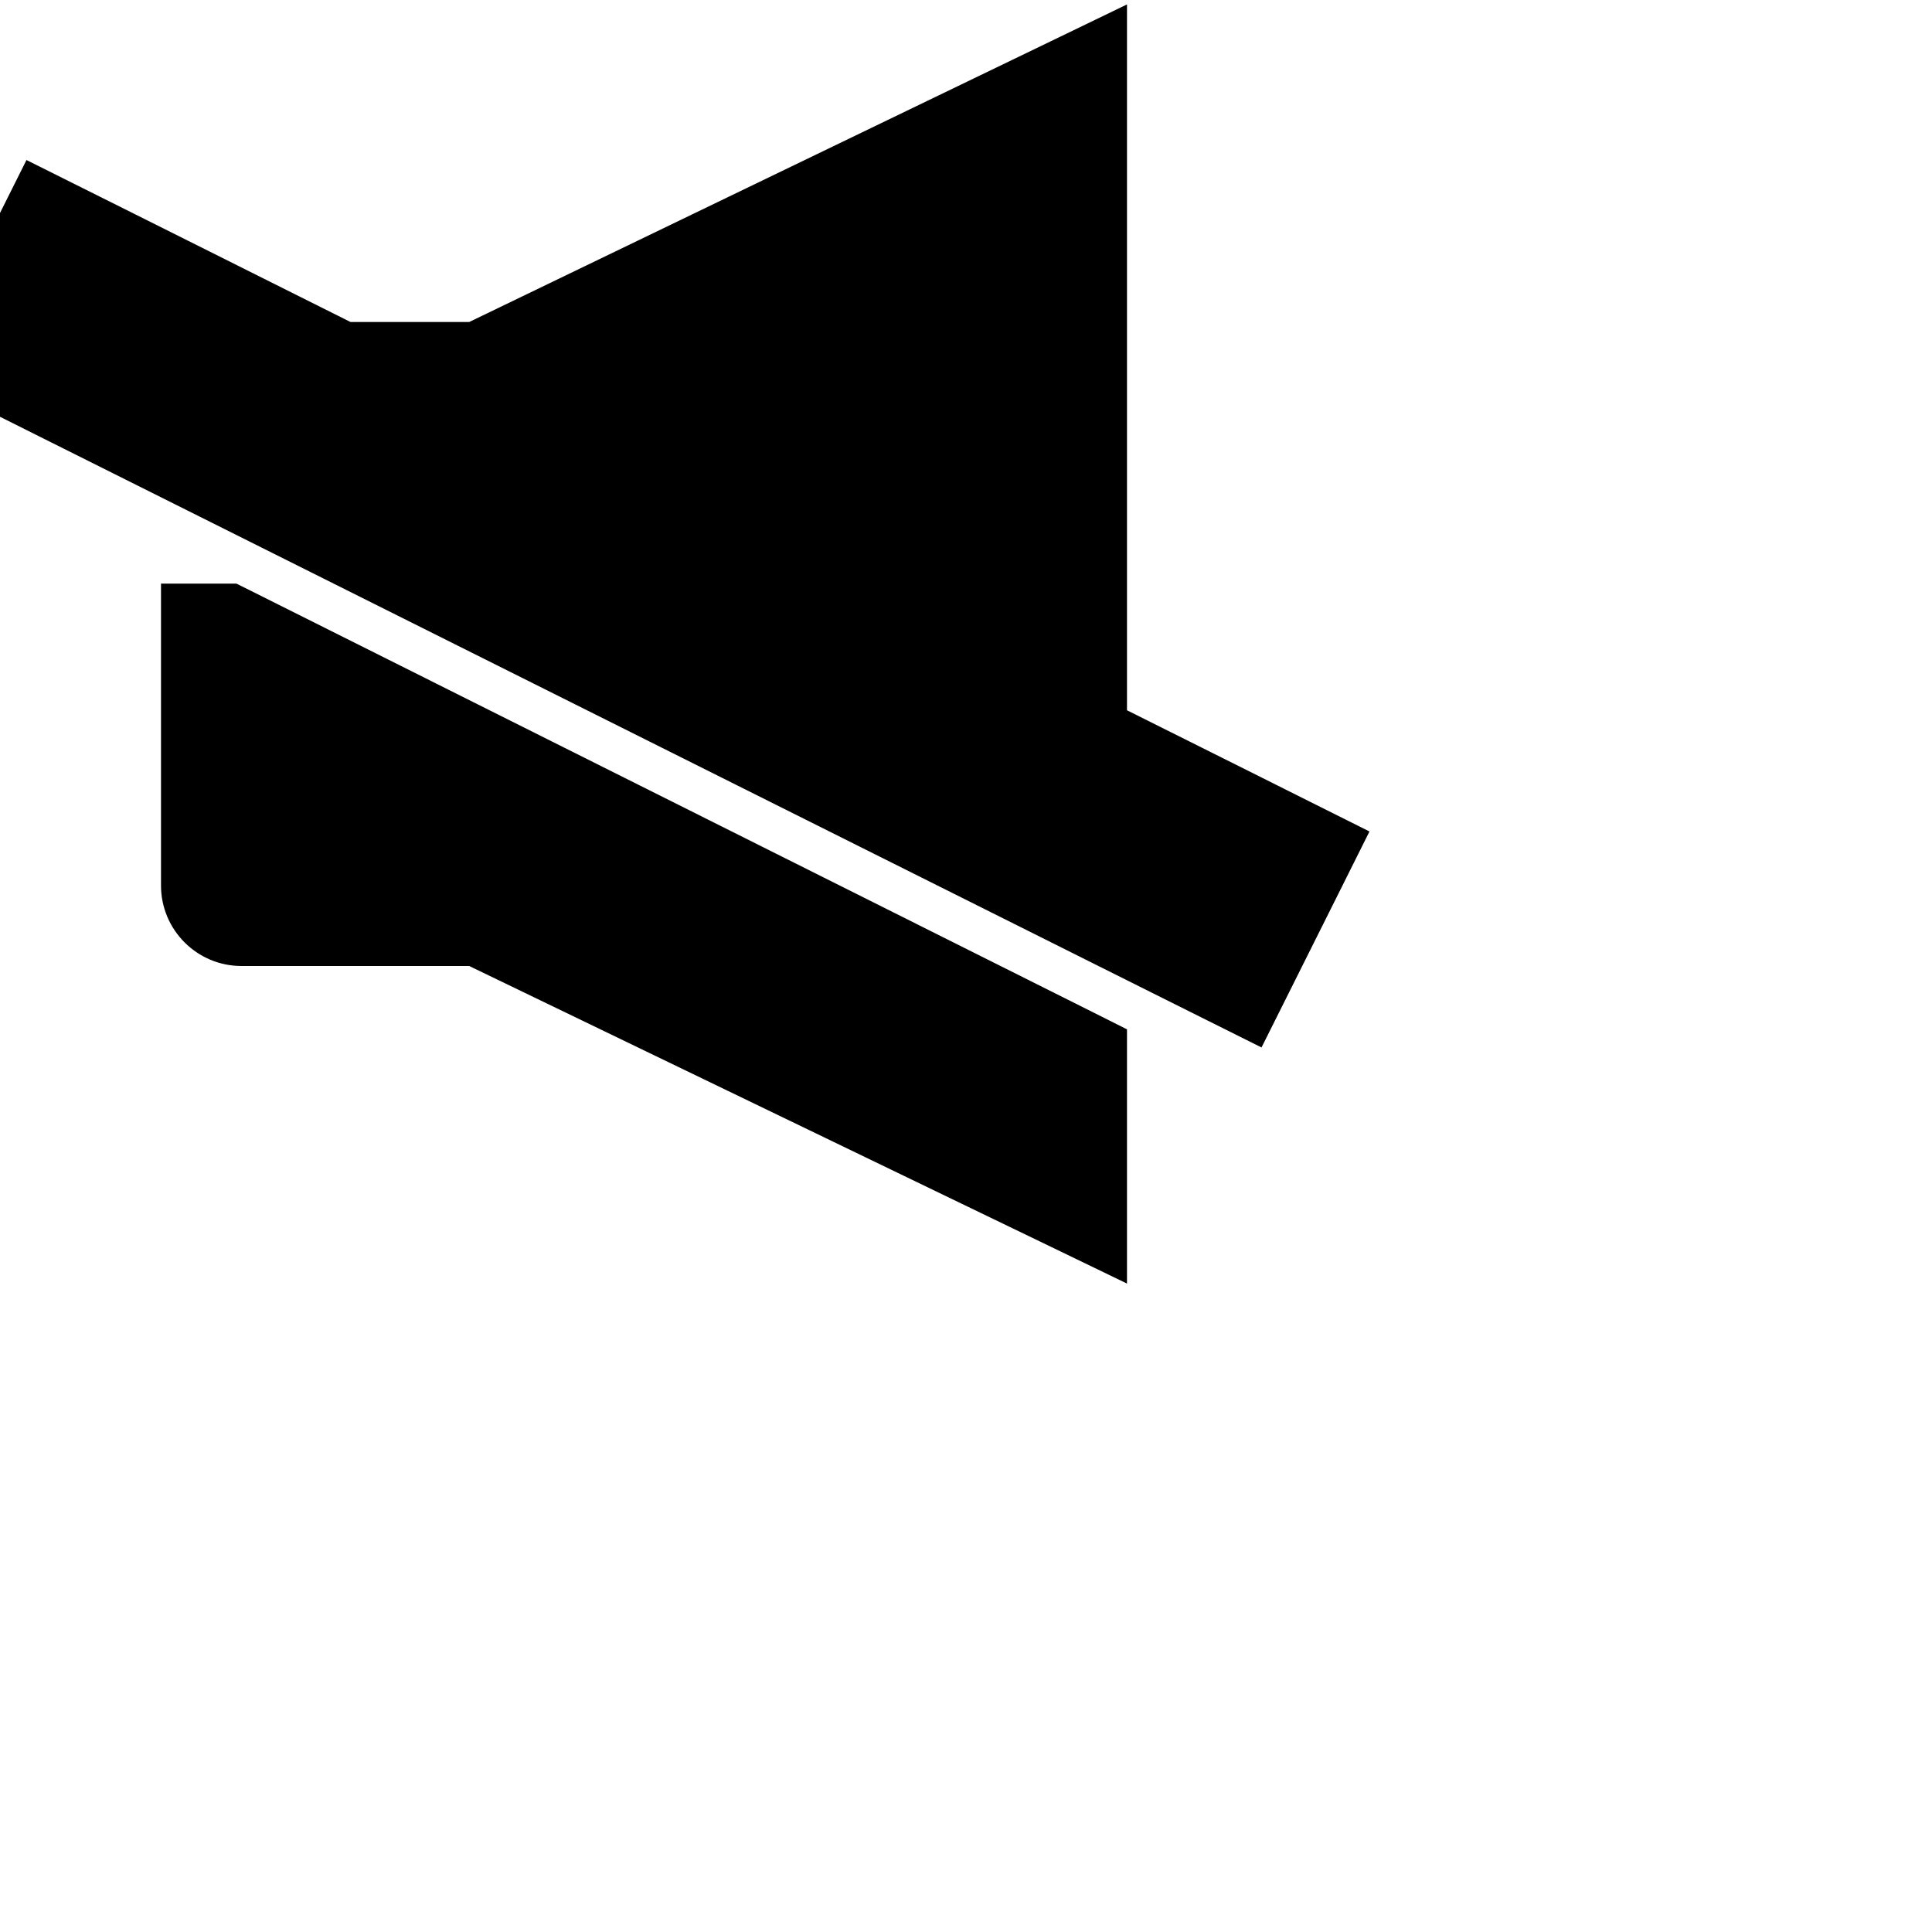
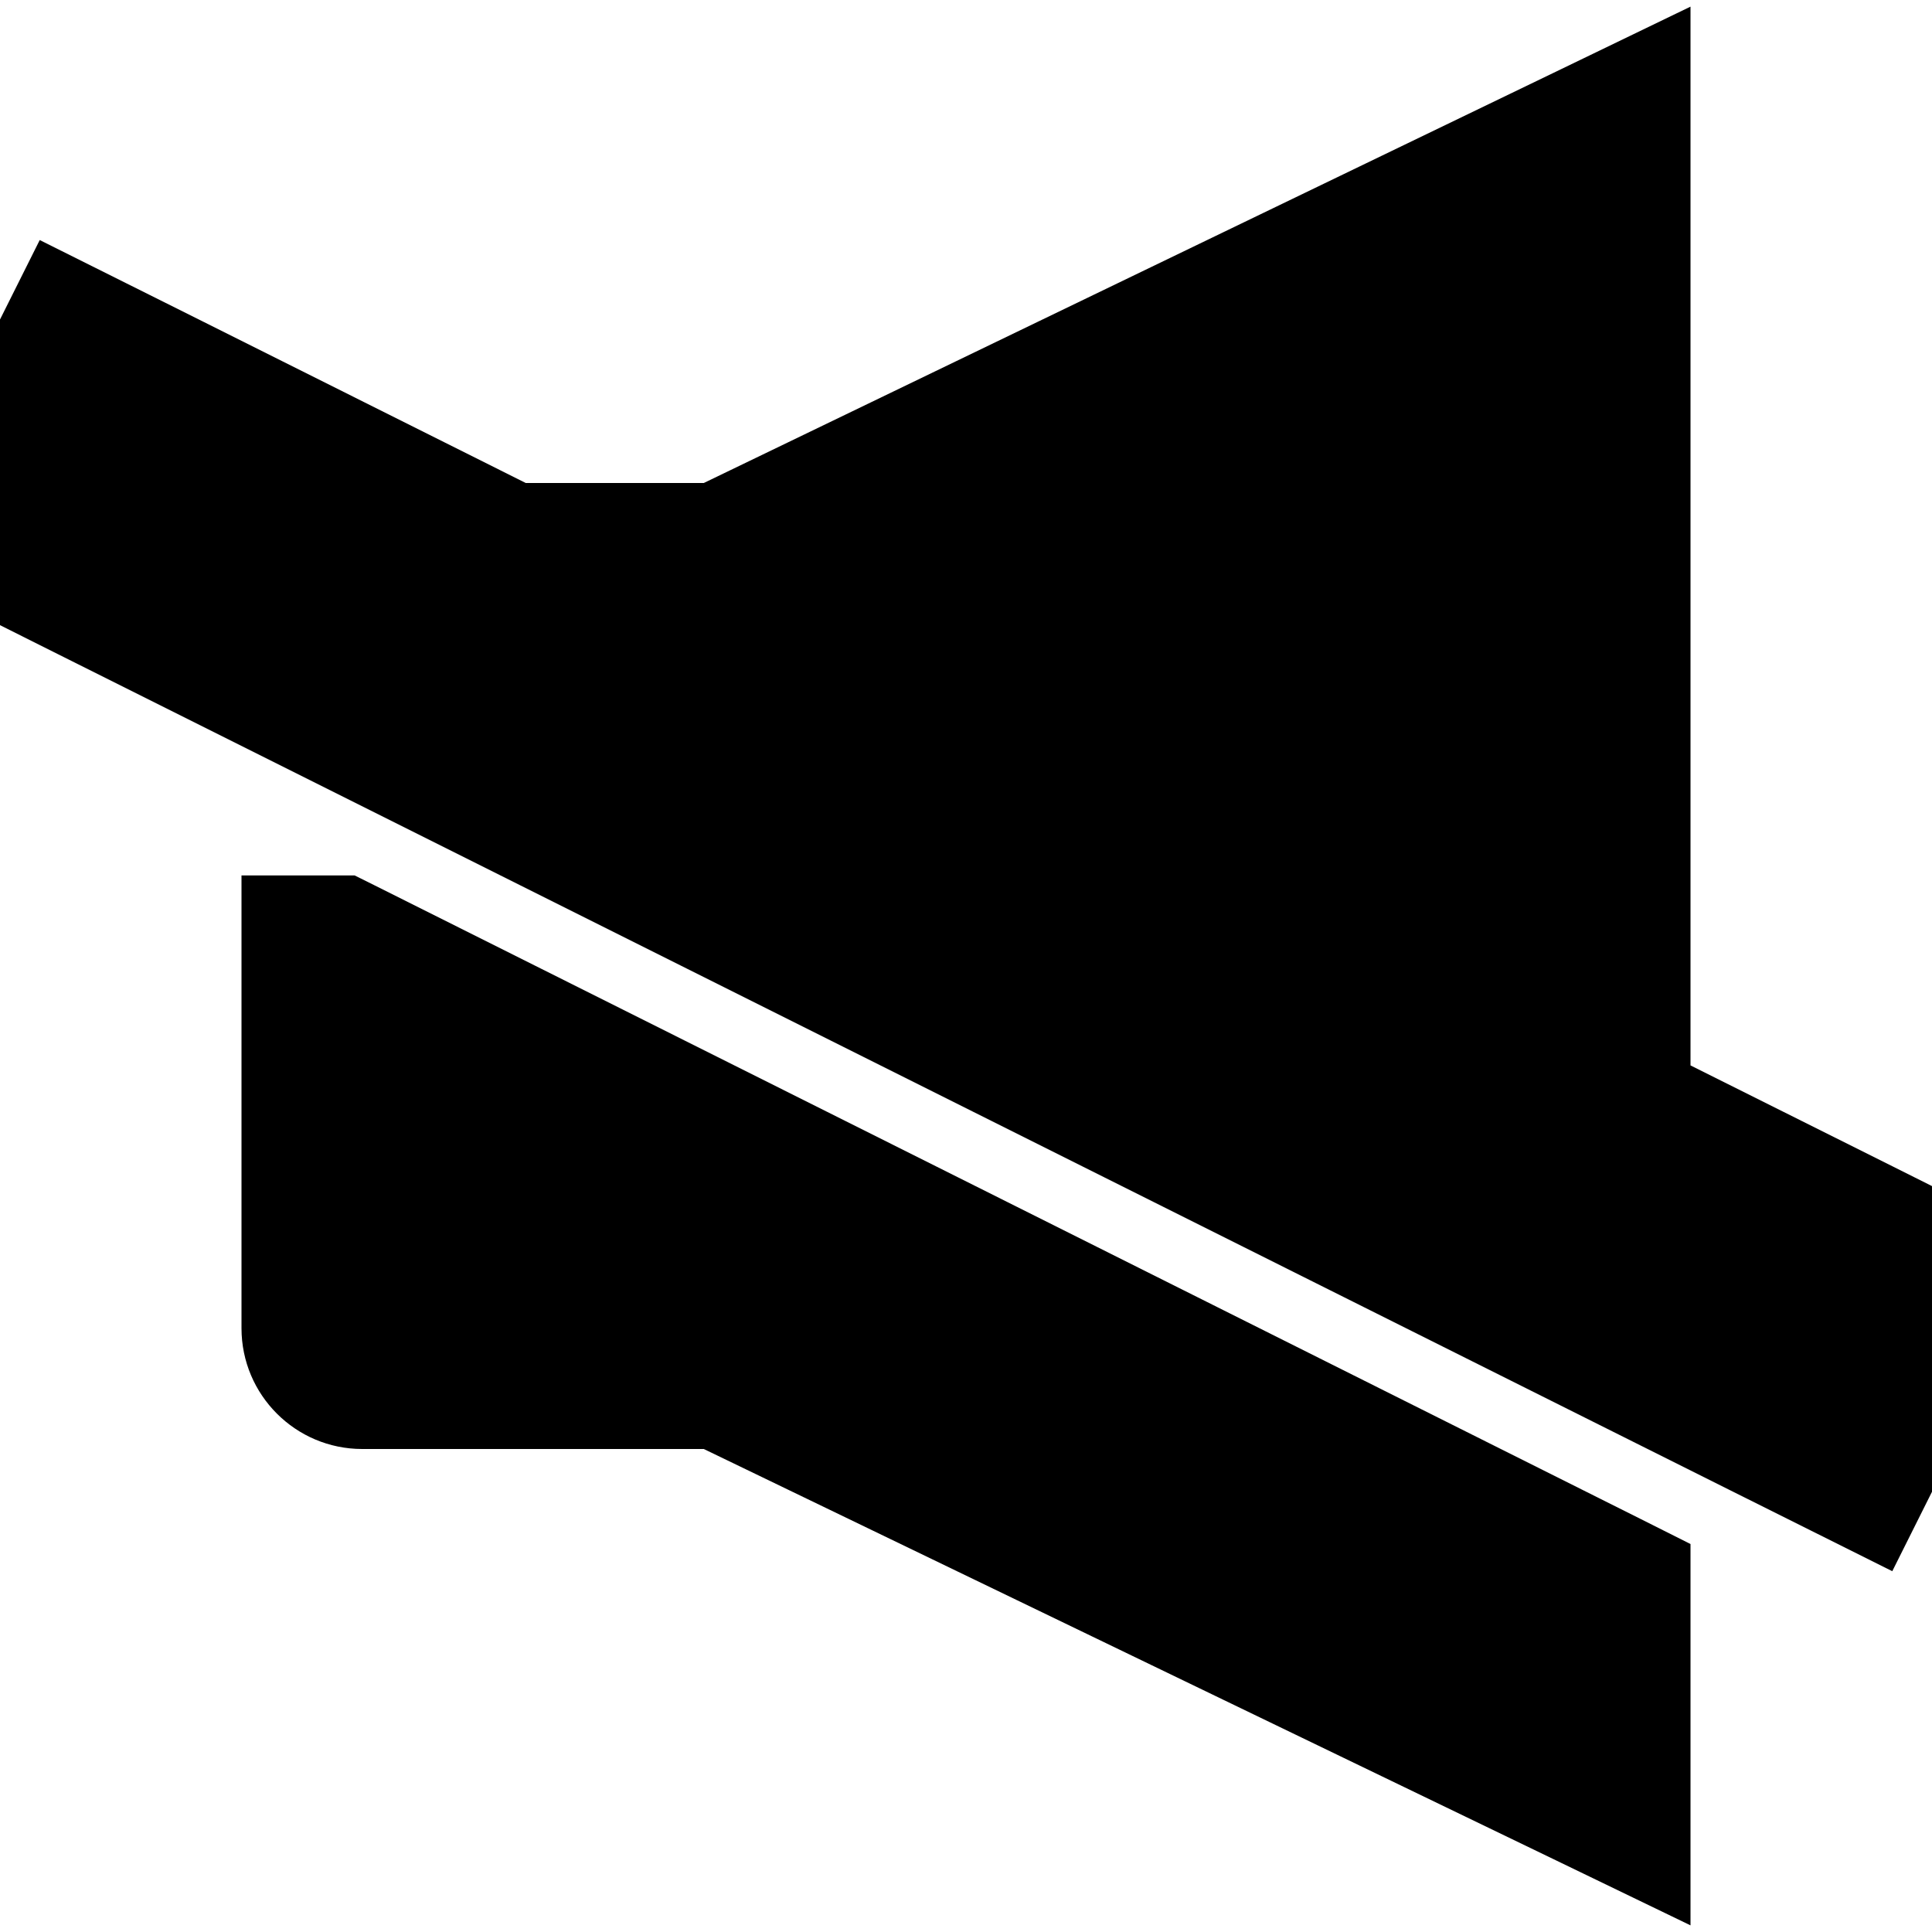
- <svg xmlns="http://www.w3.org/2000/svg" height="16" stroke-linejoin="round" viewBox="0 0 24 24" width="16">
+ <svg xmlns="http://www.w3.org/2000/svg" height="16" stroke-linejoin="round" viewBox="0 0 16 16" width="16">
  <path fill-rule="evenodd" clip-rule="evenodd" d="M13.25 1.25L6.051 4.725C6.018 4.742 5.98 4.75 5.943 4.75H4.177L1.335 3.329L0.665 2.994L-0.006 4.335L0.665 4.671L14.665 11.671L15.335 12.006L16.006 10.665L15.335 10.329L13.25 9.286V1.25ZM3 11.25H5.943C5.98 11.25 6.018 11.258 6.051 11.275L13.25 14.75V13.25L2.76 8H2.75V11C2.75 11.138 2.862 11.25 3 11.25Z" fill="currentColor" />
  <path d="M6.051 4.725L5.725 4.05L5.725 4.05L6.051 4.725ZM13.25 1.25H14V0.055L12.924 0.575L13.25 1.25ZM4.177 4.75L3.842 5.421L4 5.5H4.177V4.75ZM1.335 3.329L1.671 2.658V2.658L1.335 3.329ZM0.665 2.994L1 2.323L0.329 1.988L-0.006 2.658L0.665 2.994ZM-0.006 4.335L-0.677 4L-1.012 4.671L-0.342 5.006L-0.006 4.335ZM0.665 4.671L1 4L0.665 4.671ZM14.665 11.671L15 11H15L14.665 11.671ZM15.335 12.006L15 12.677L15.671 13.012L16.006 12.342L15.335 12.006ZM16.006 10.665L16.677 11L17.012 10.329L16.342 9.994L16.006 10.665ZM15.335 10.329L15.671 9.658H15.671L15.335 10.329ZM13.25 9.286H12.5V9.75L12.915 9.957L13.25 9.286ZM6.051 11.275L6.378 10.599L6.378 10.599L6.051 11.275ZM13.25 14.75L12.924 15.425L14 15.945V14.75H13.25ZM13.25 13.25H14V12.787L13.586 12.579L13.25 13.25ZM2.76 8L3.096 7.329L2.937 7.25H2.76V8ZM2.75 8V7.25H2V8H2.75ZM6.378 5.401L13.576 1.925L12.924 0.575L5.725 4.05L6.378 5.401ZM5.943 5.5C6.093 5.5 6.242 5.466 6.378 5.401L5.725 4.05C5.793 4.017 5.868 4 5.943 4V5.5ZM4.177 5.5H5.943V4H4.177V5.5ZM4.512 4.079L1.671 2.658L1 4L3.842 5.421L4.512 4.079ZM1.671 2.658L1 2.323L0.329 3.665L1 4L1.671 2.658ZM-0.006 2.658L-0.677 4L0.665 4.671L1.335 3.329L-0.006 2.658ZM-0.342 5.006L0.329 5.342L1 4L0.329 3.665L-0.342 5.006ZM0.329 5.342L14.329 12.342L15 11L1 4L0.329 5.342ZM14.329 12.342L15 12.677L15.671 11.335L15 11L14.329 12.342ZM16.006 12.342L16.677 11L15.335 10.329L14.665 11.671L16.006 12.342ZM16.342 9.994L15.671 9.658L15 11L15.671 11.335L16.342 9.994ZM15.671 9.658L13.585 8.616L12.915 9.957L15 11L15.671 9.658ZM12.5 1.25V9.286H14V1.25H12.5ZM5.943 10.5H3V12H5.943V10.5ZM6.378 10.599C6.242 10.534 6.093 10.5 5.943 10.5V12C5.868 12 5.793 11.983 5.725 11.95L6.378 10.599ZM13.576 14.075L6.378 10.599L5.725 11.95L12.924 15.425L13.576 14.075ZM12.5 13.25V14.75H14V13.25H12.5ZM2.424 8.671L12.914 13.921L13.586 12.579L3.096 7.329L2.424 8.671ZM2.75 8.75H2.76V7.25H2.75V8.75ZM3.5 11V8H2V11H3.5ZM3 10.5C3.276 10.5 3.5 10.724 3.5 11H2C2 11.552 2.448 12 3 12V10.5Z" fill="currentColor" />
</svg>
